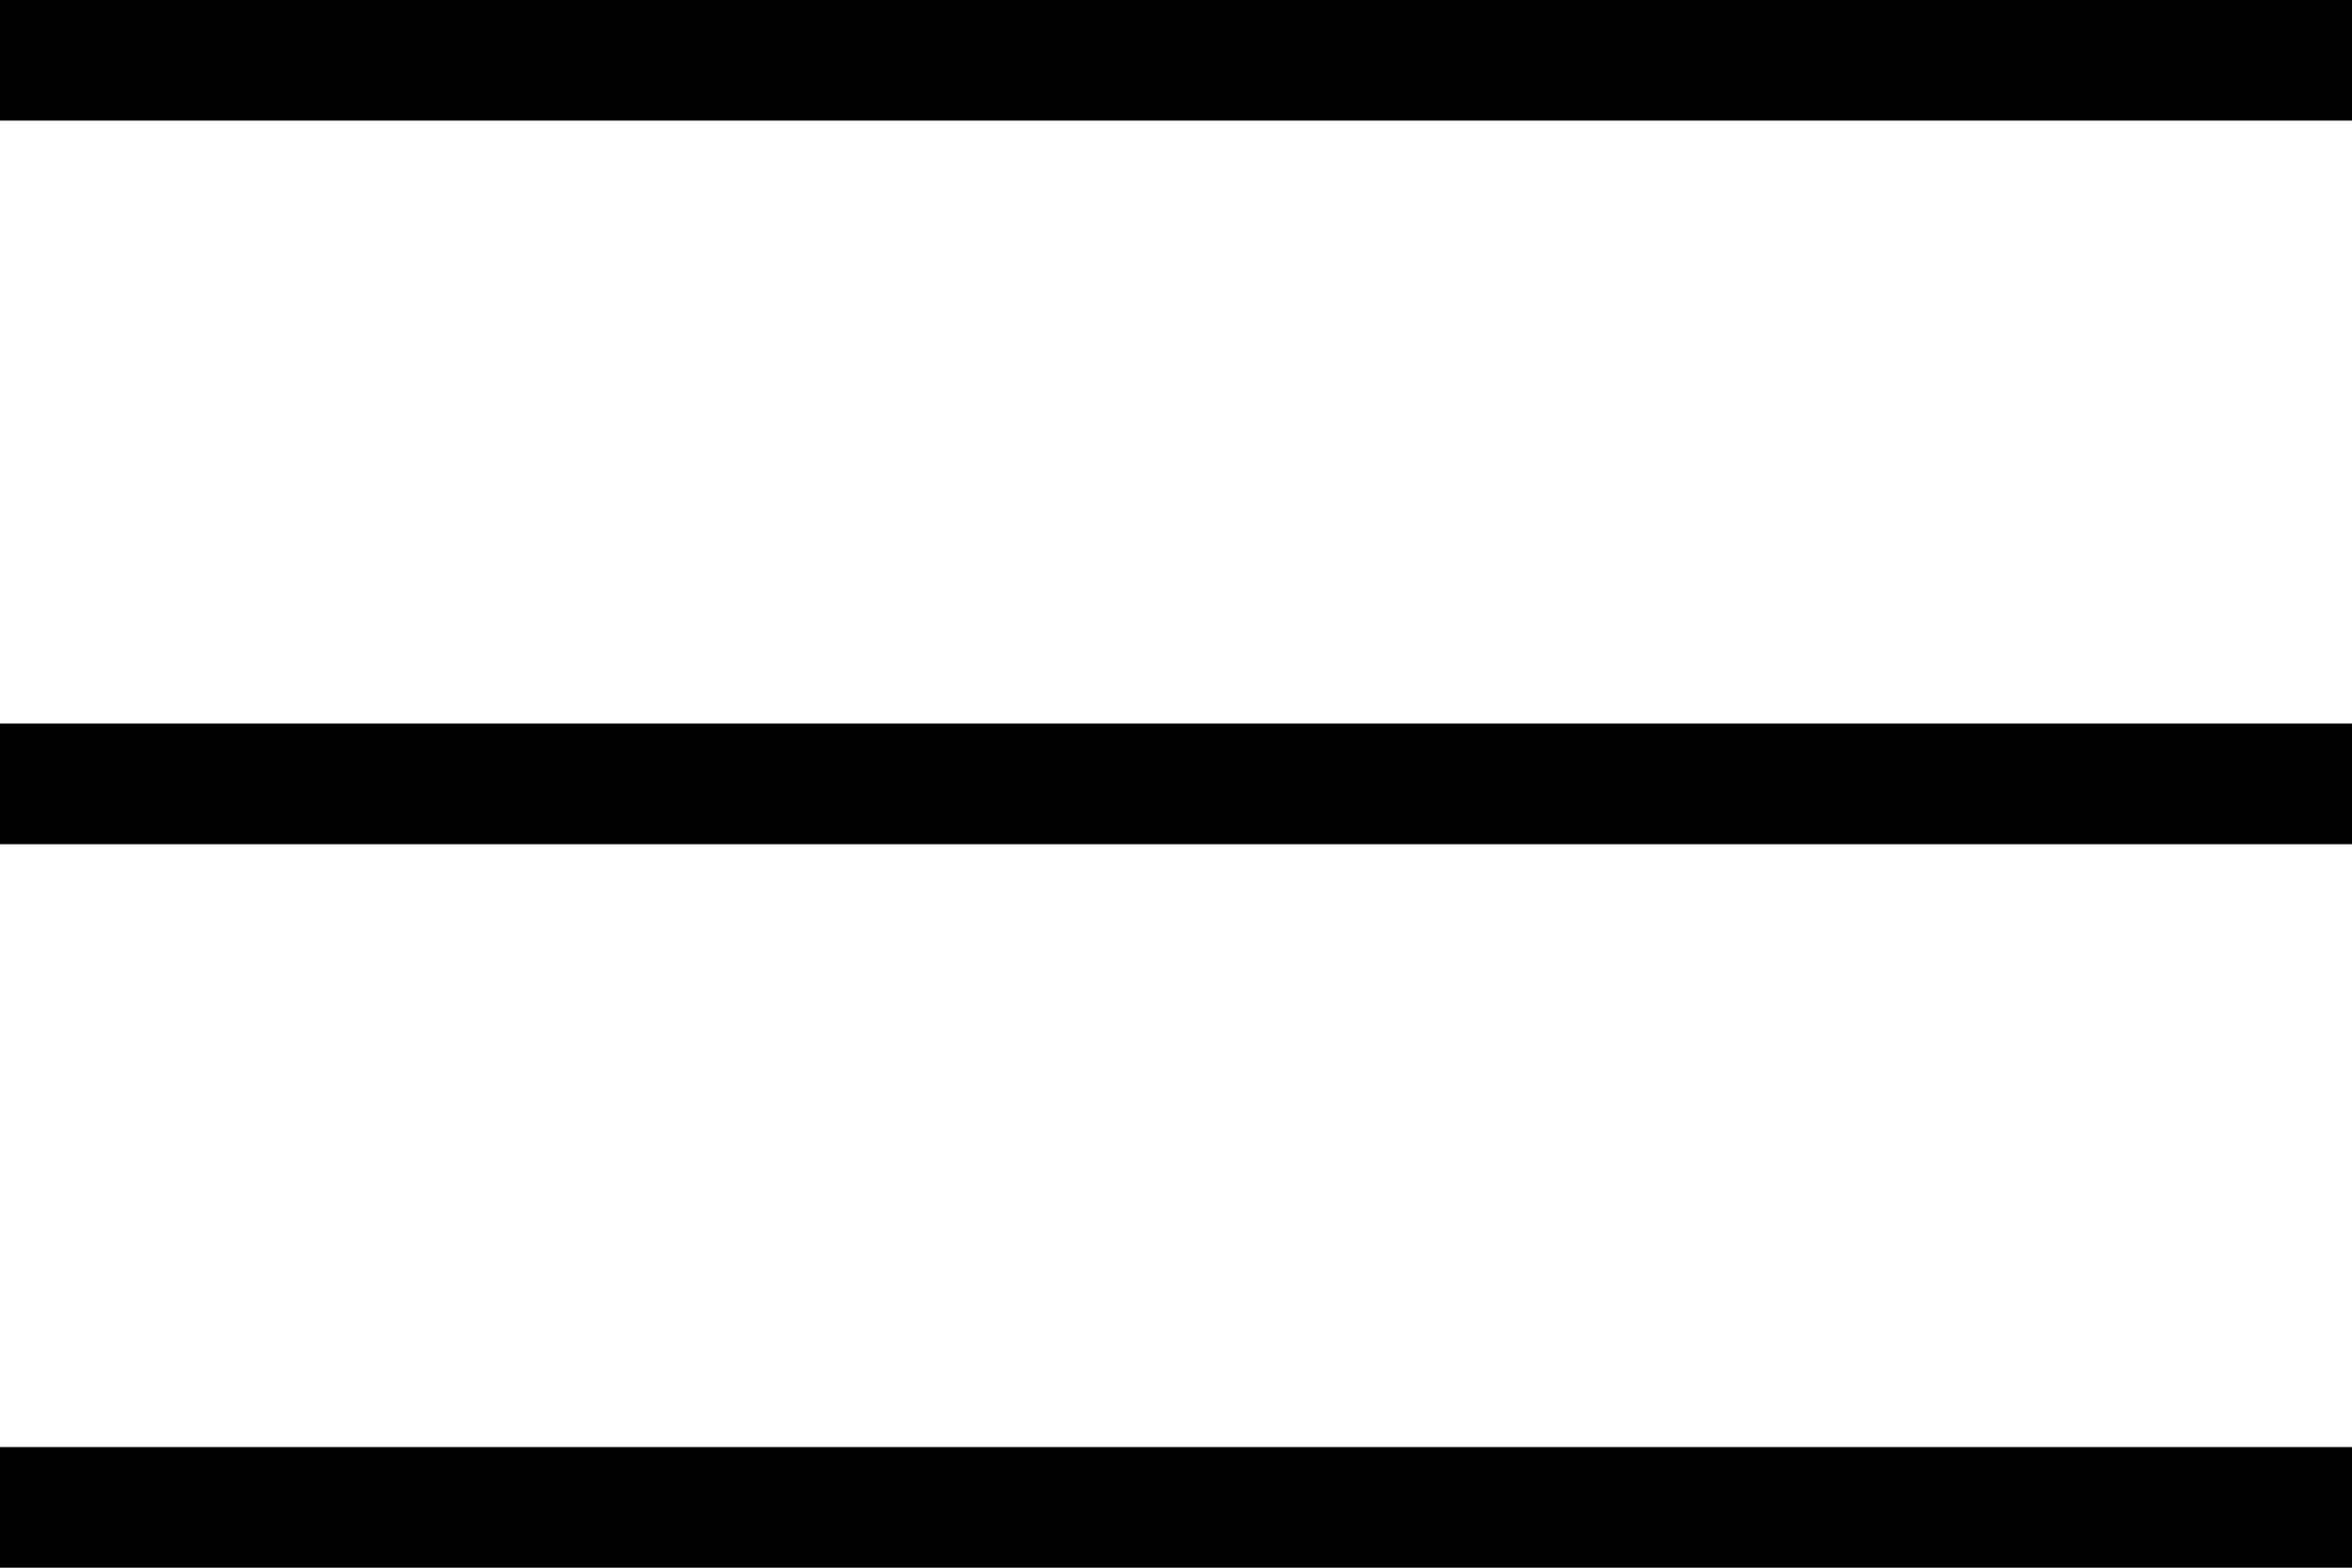
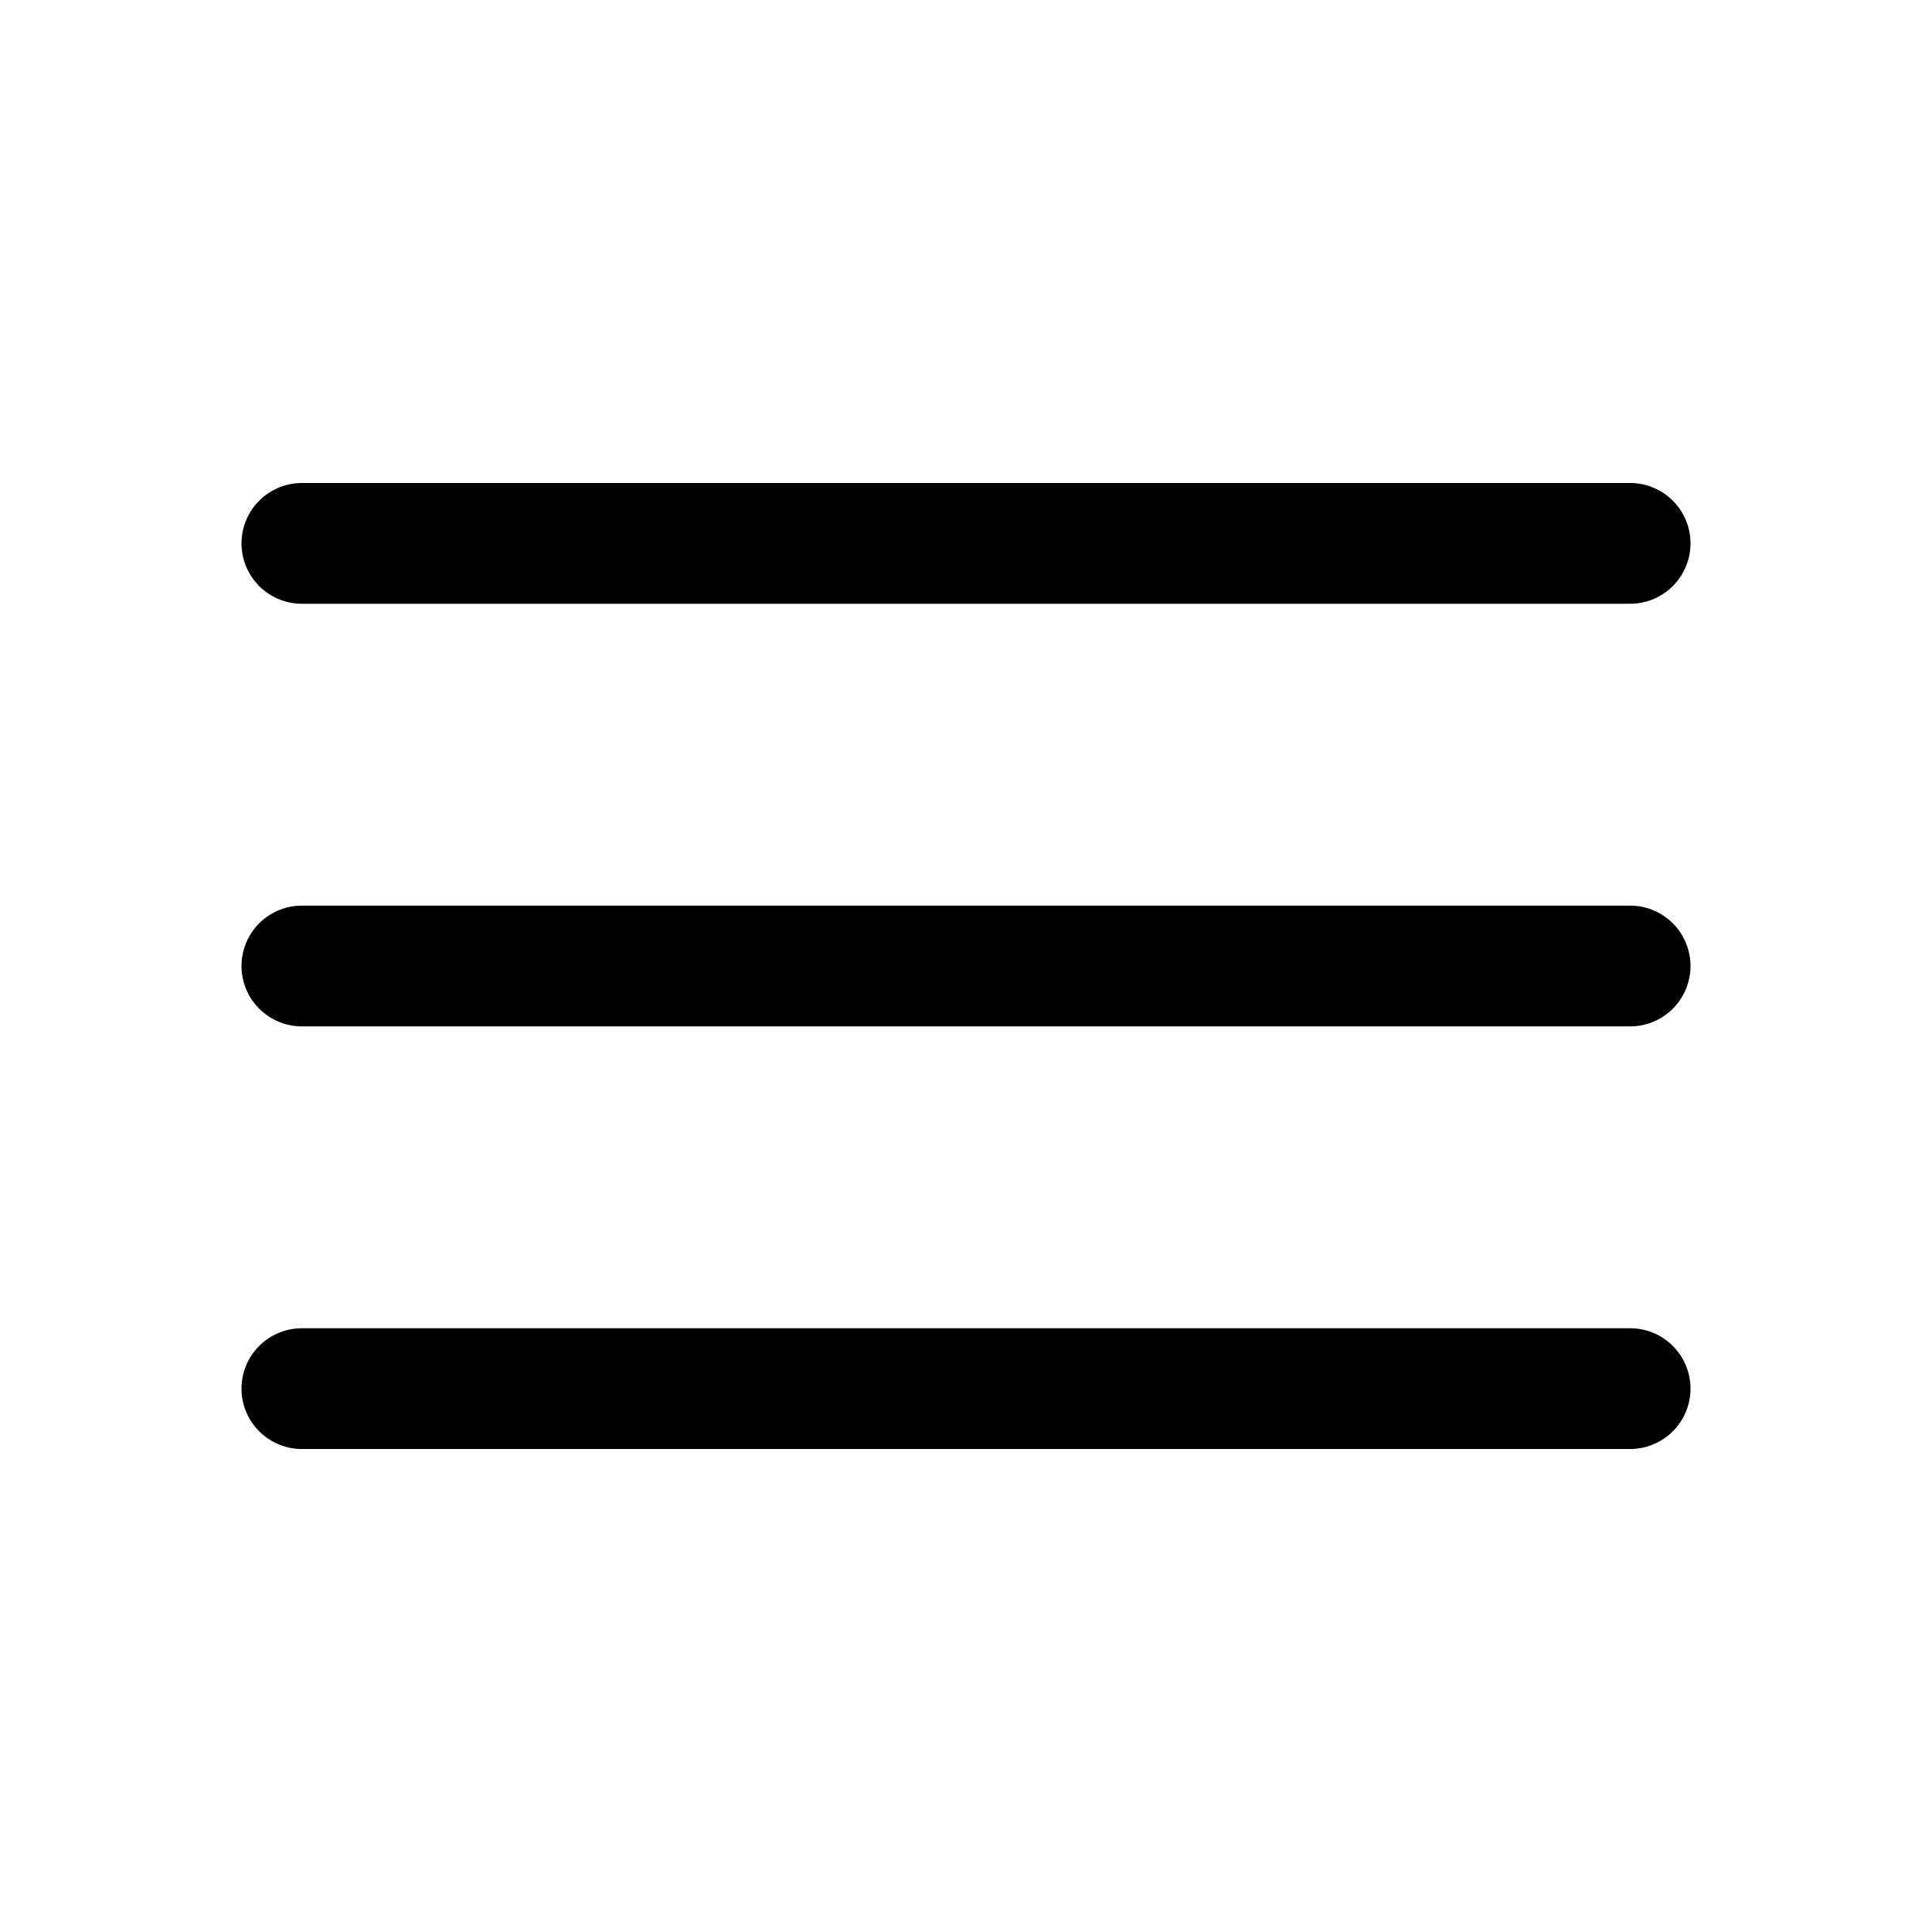
- <svg xmlns="http://www.w3.org/2000/svg" width="24" height="16" viewBox="0 0 24 16" fill="none">
-   <rect width="24" height="1.231" fill="#000" />
-   <rect y="7.385" width="24" height="1.231" fill="#000" />
-   <rect y="14.769" width="24" height="1.231" fill="#000" />
+ <svg xmlns="http://www.w3.org/2000/svg" fill="none" viewBox="0 0 24 24" stroke-width="1.5" stroke="currentColor" class="size-6">
+   <path stroke-linecap="round" stroke-linejoin="round" d="M3.75 6.75h16.5M3.75 12h16.5m-16.5 5.25h16.5" />
</svg>
